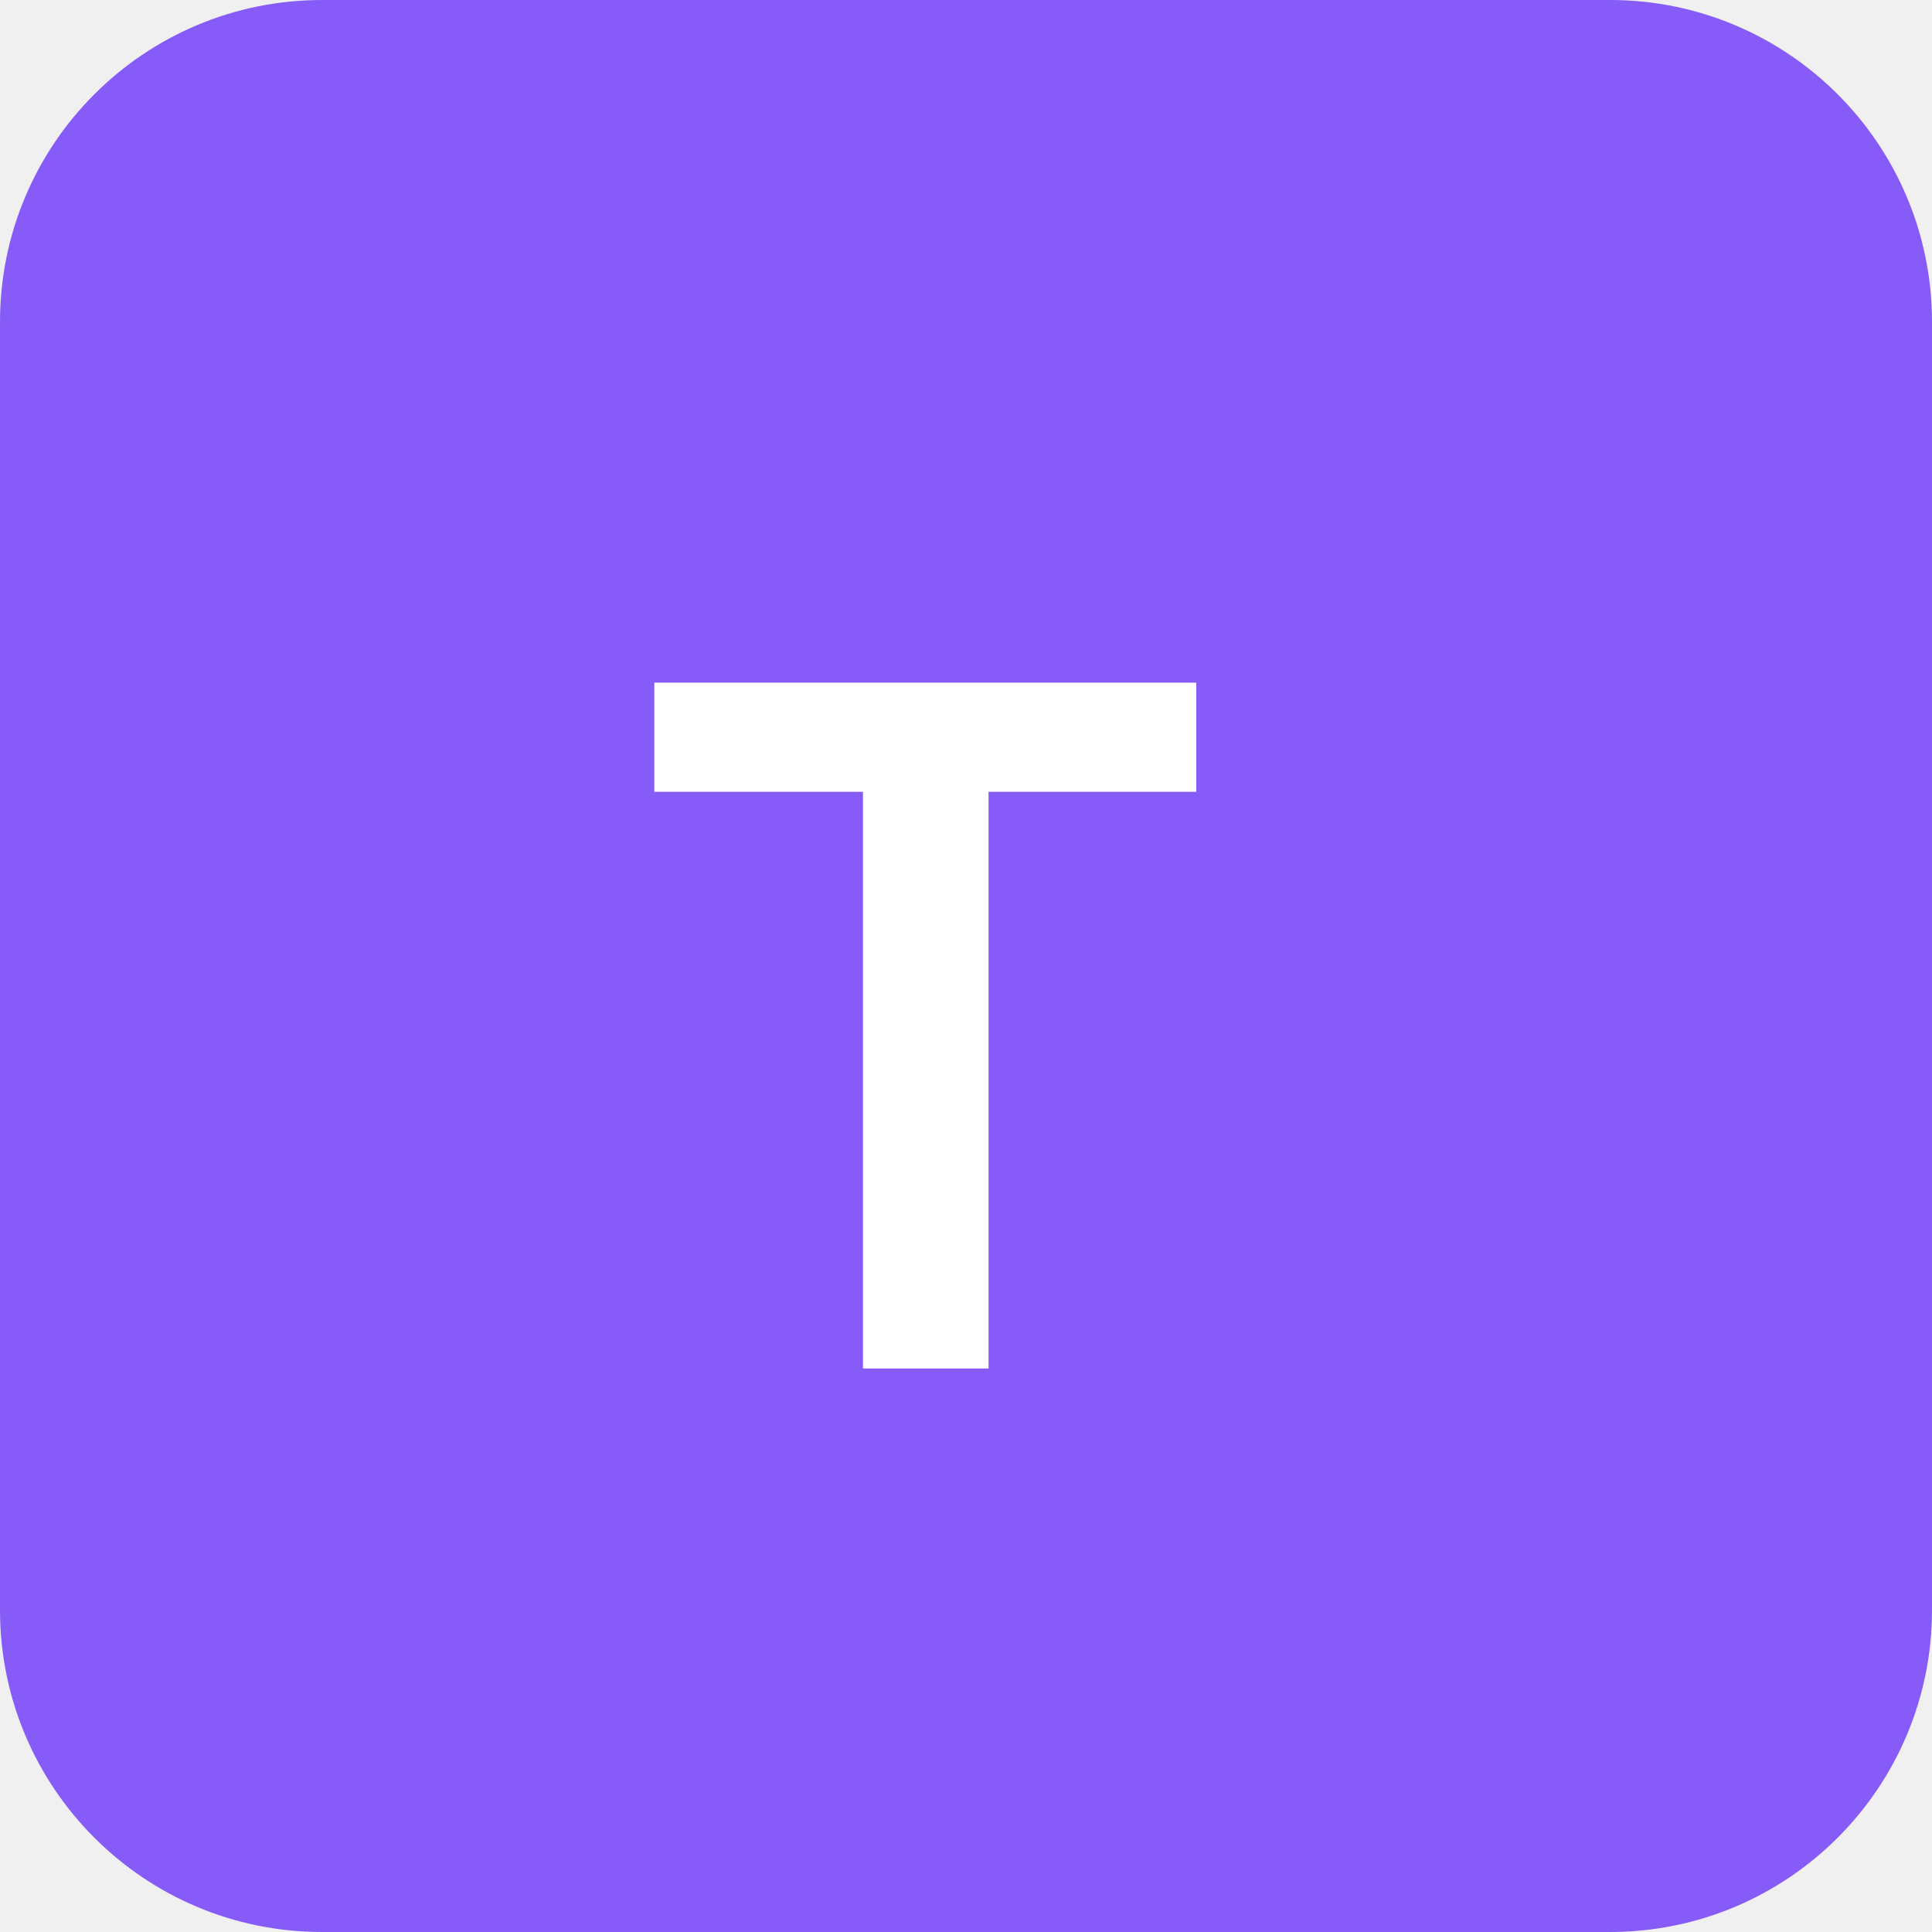
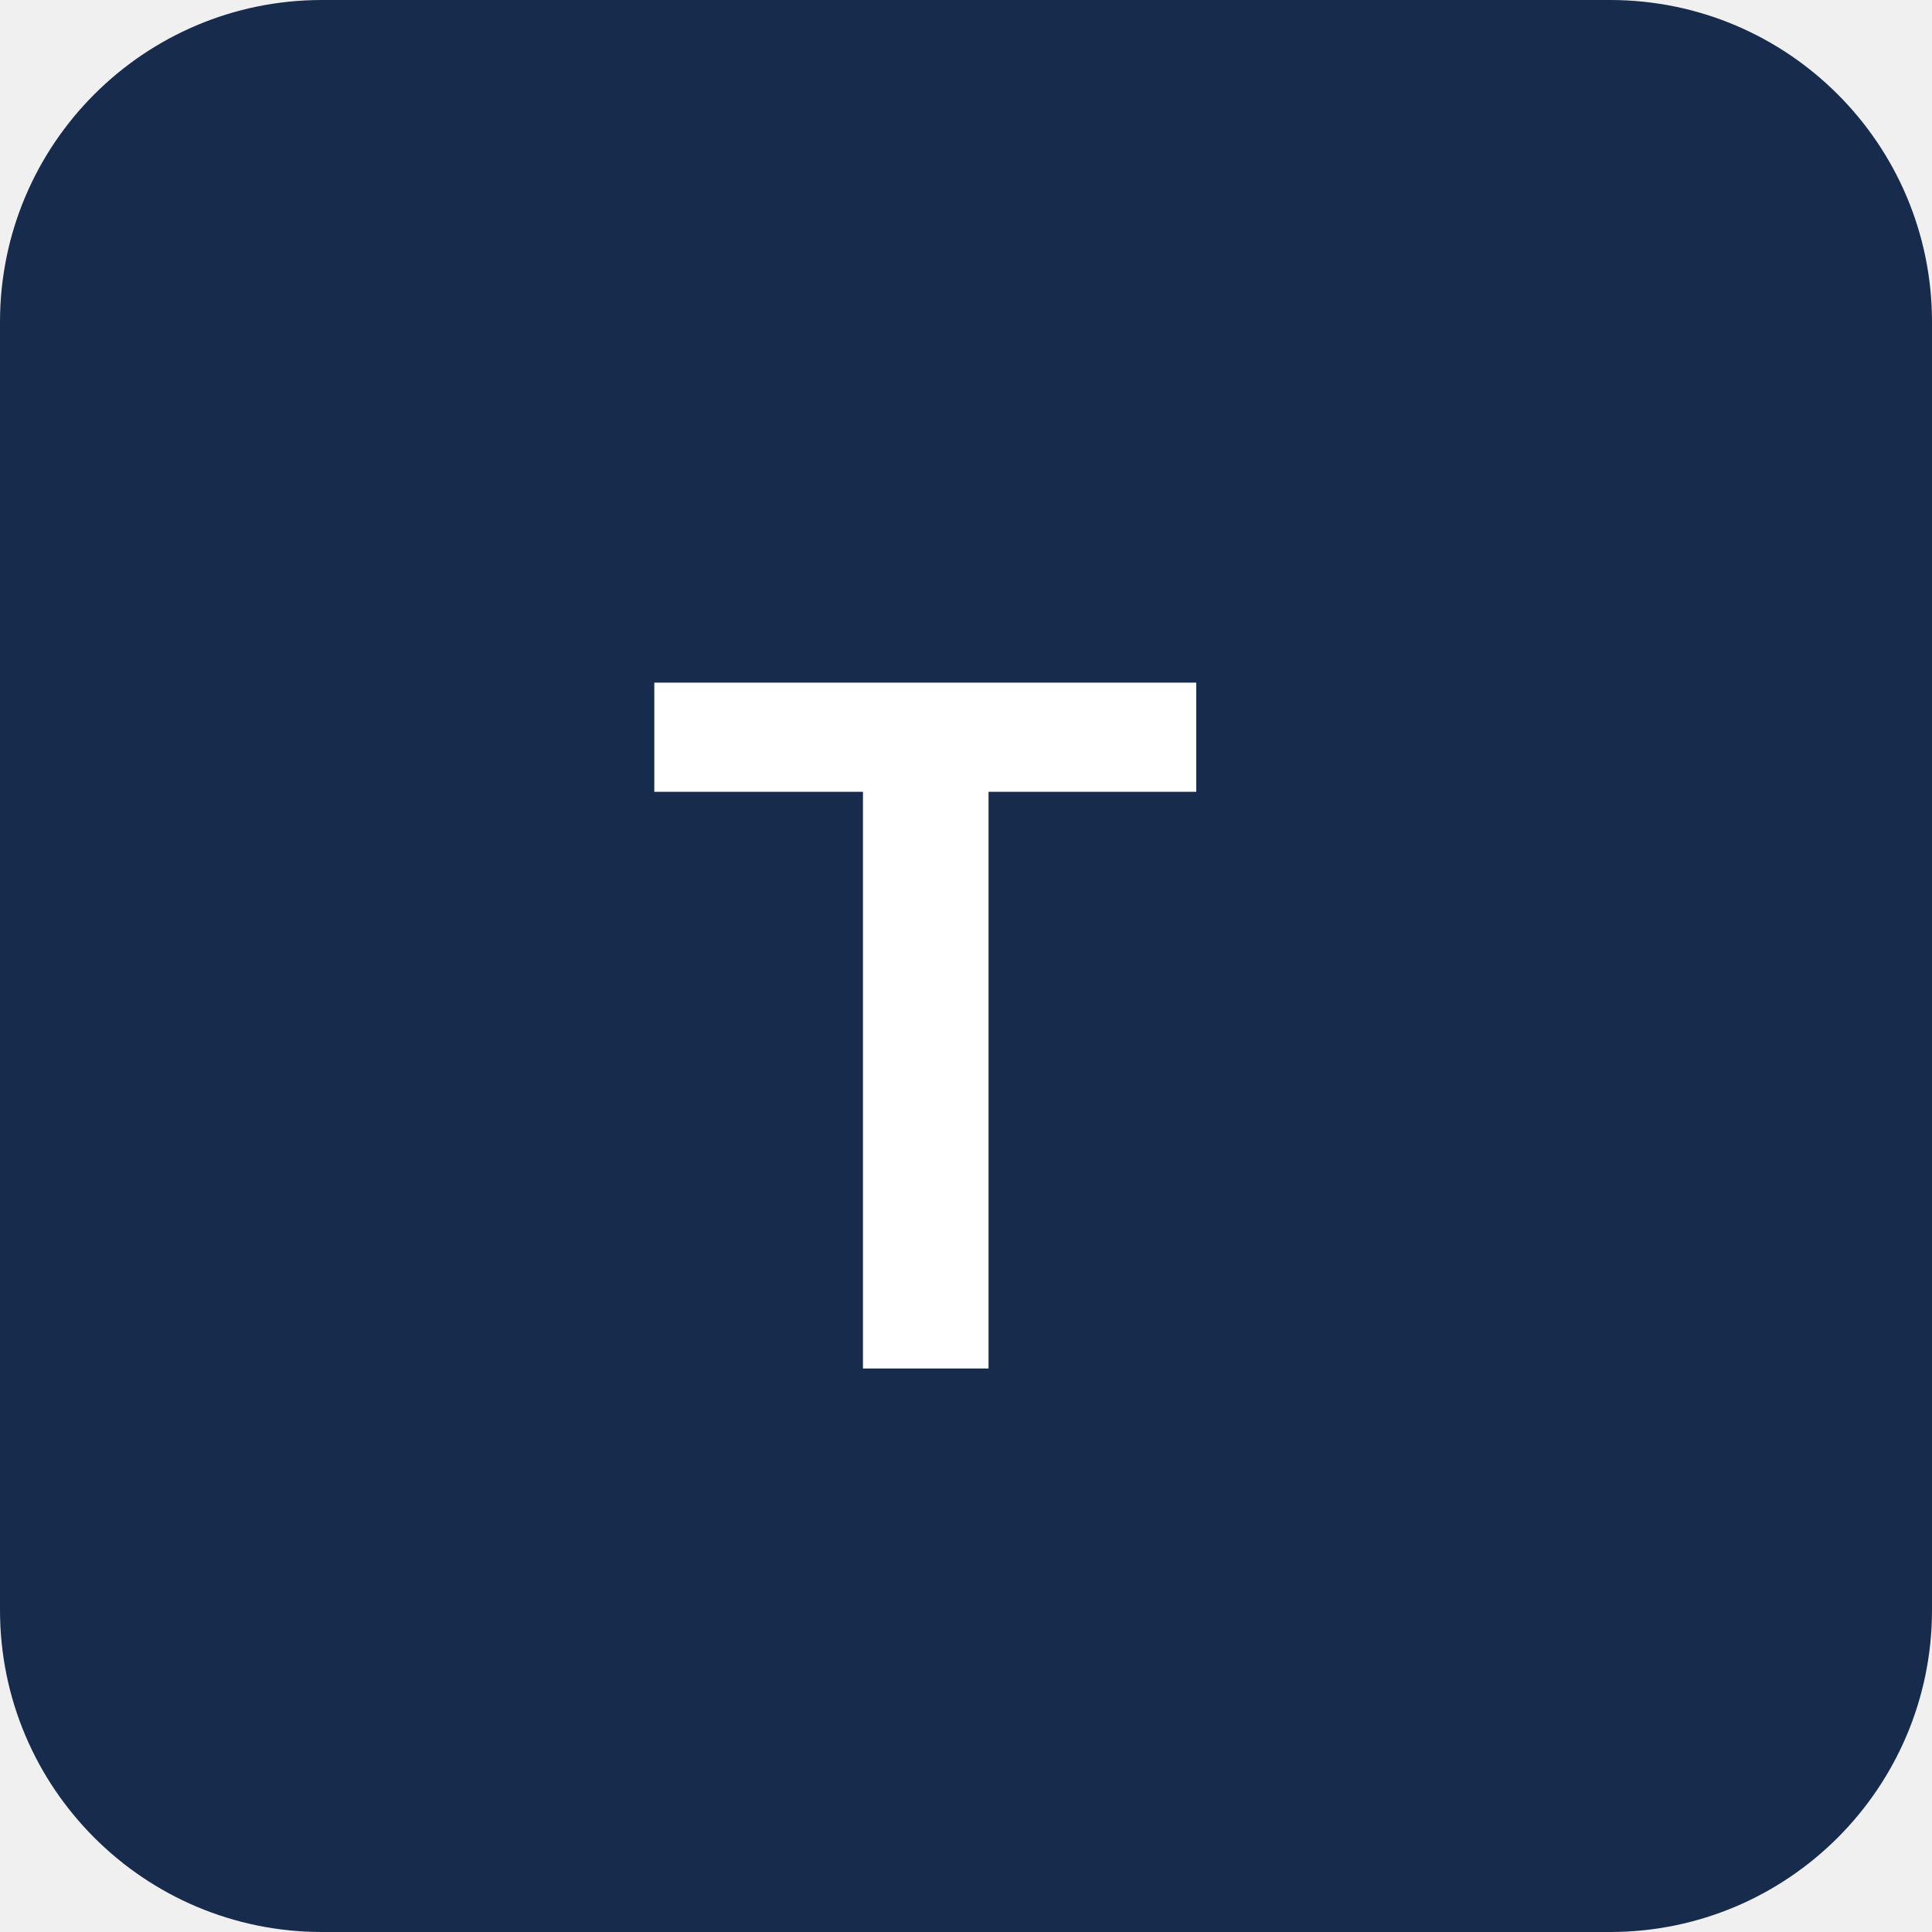
<svg xmlns="http://www.w3.org/2000/svg" fill="none" viewBox="0 0 24 24">
-   <rect width="24" height="24" fill="#875bf7" rx="4" />
+   <rect width="24" height="24" fill="#172B4D" rx="4" />
  <path fill="#fff" d="M10.72 17V9.836H8.128V8.48h6.732v1.356h-2.58V17z" />
</svg>
